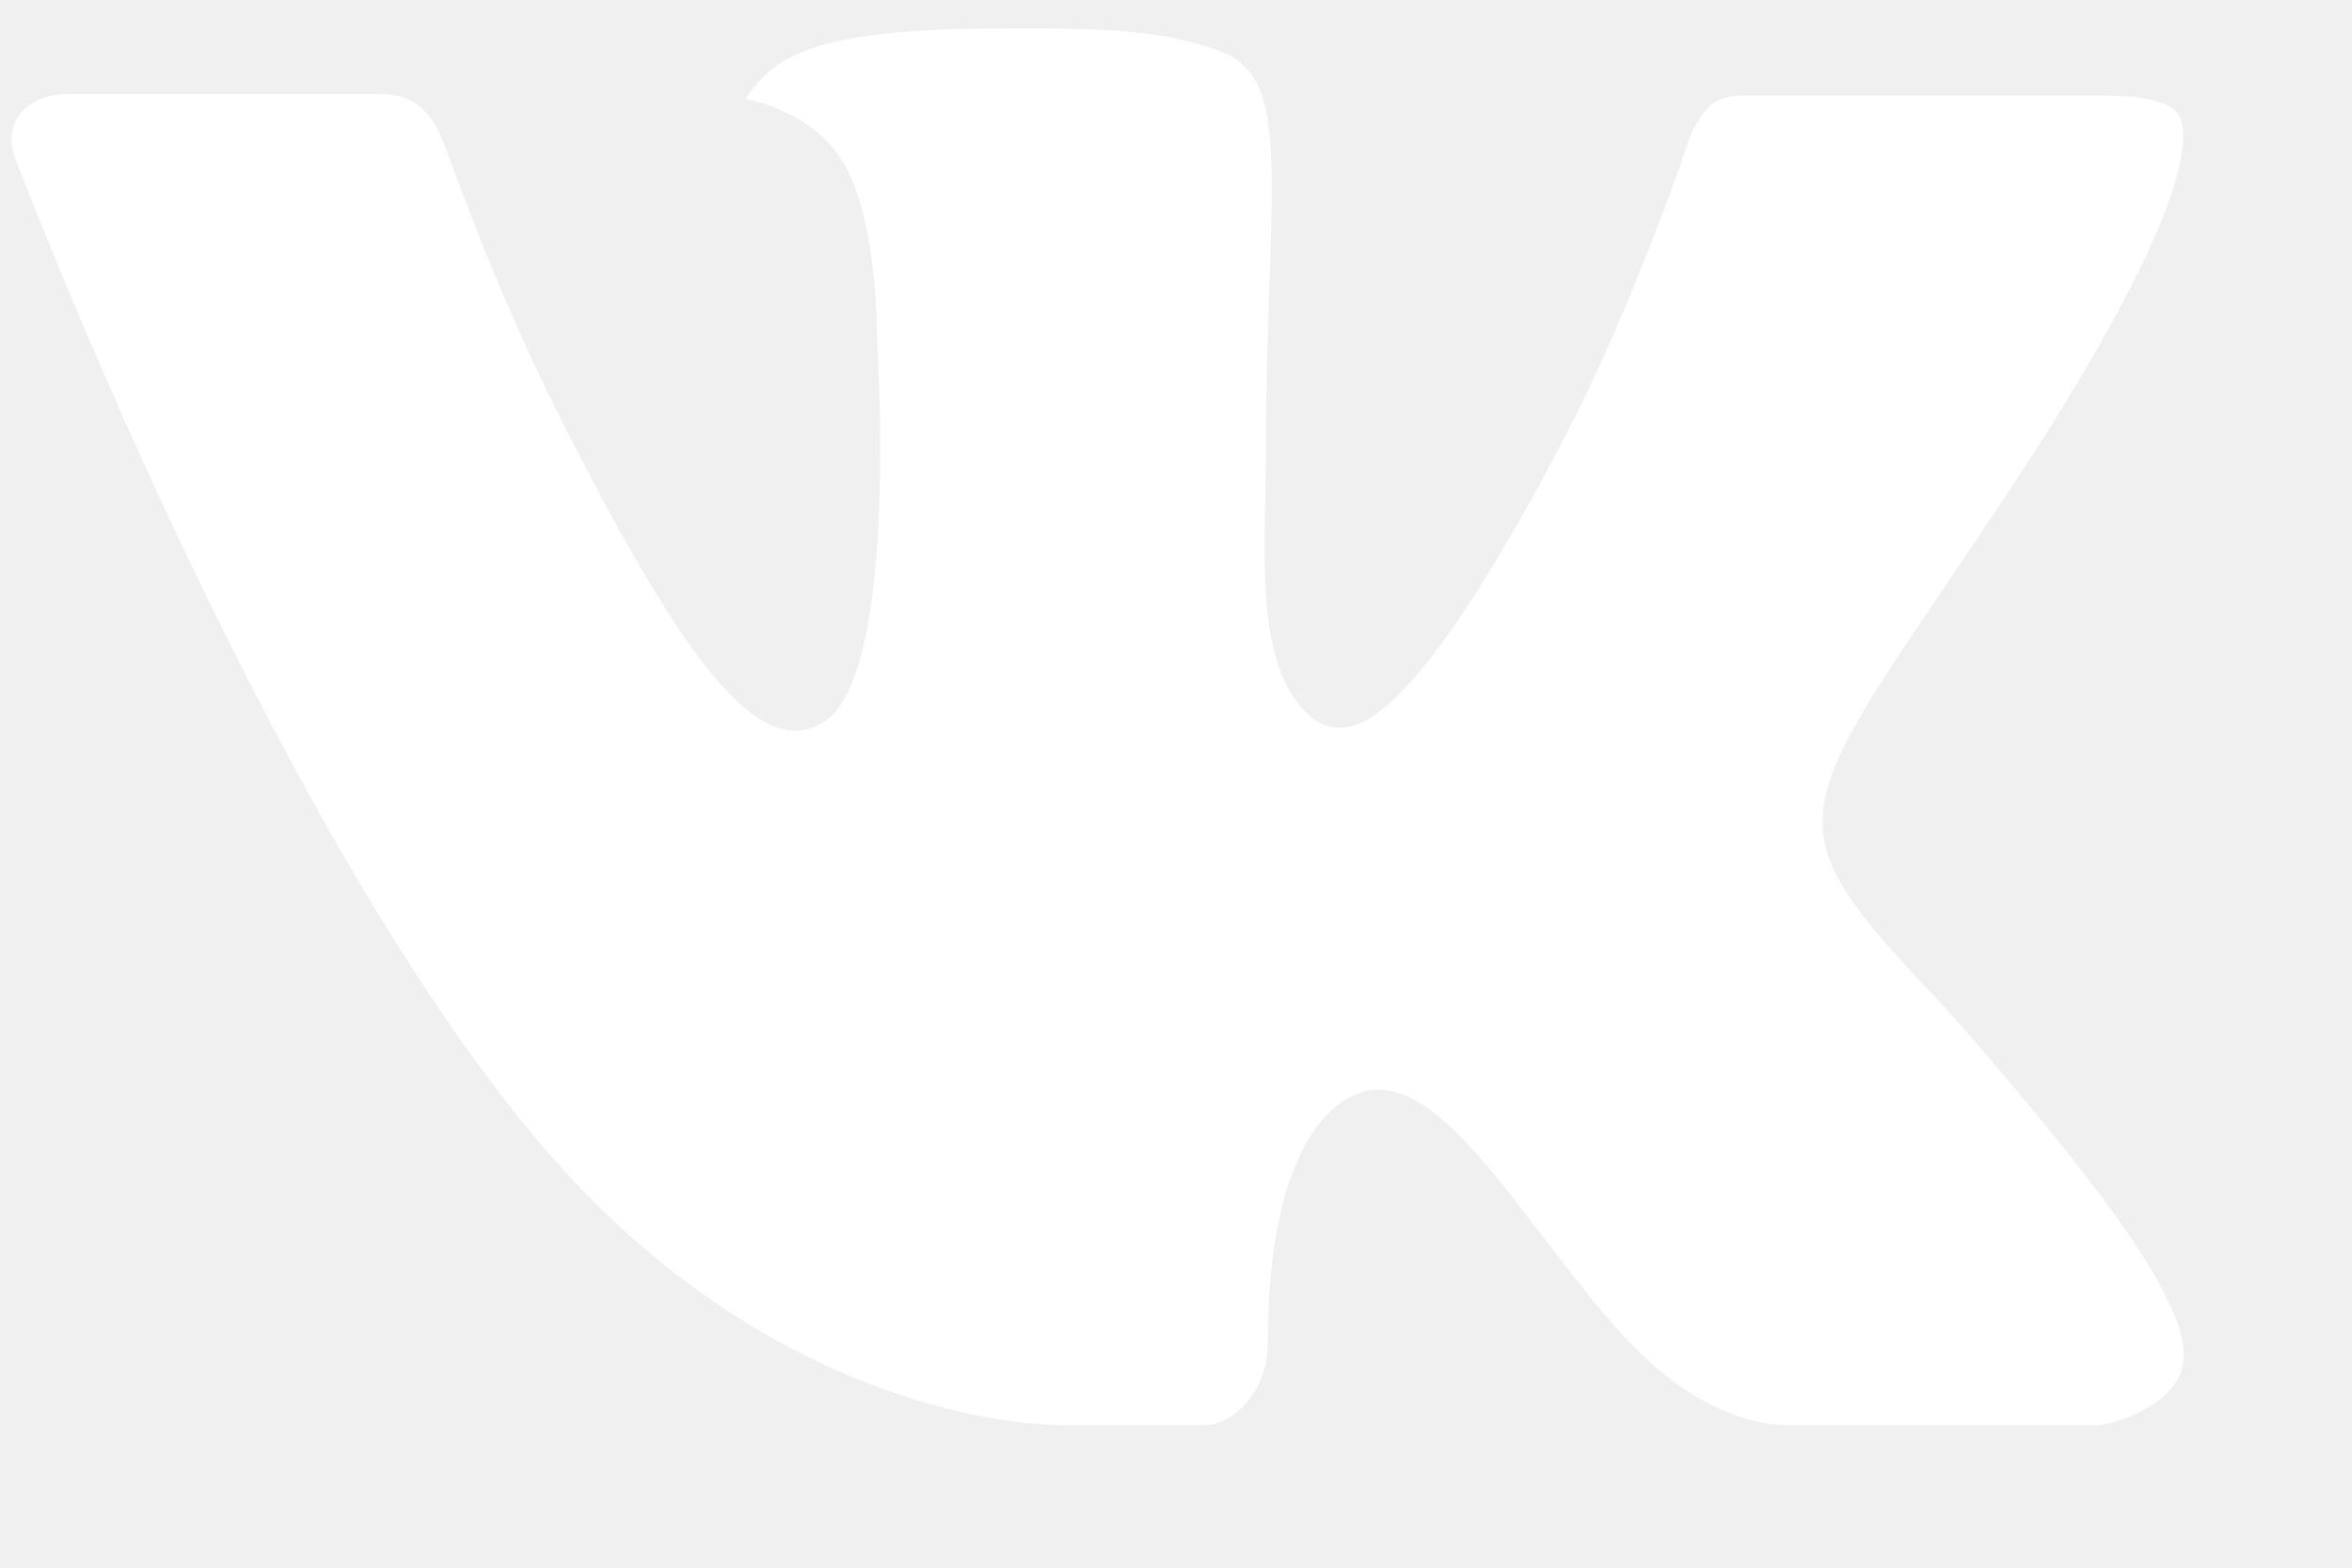
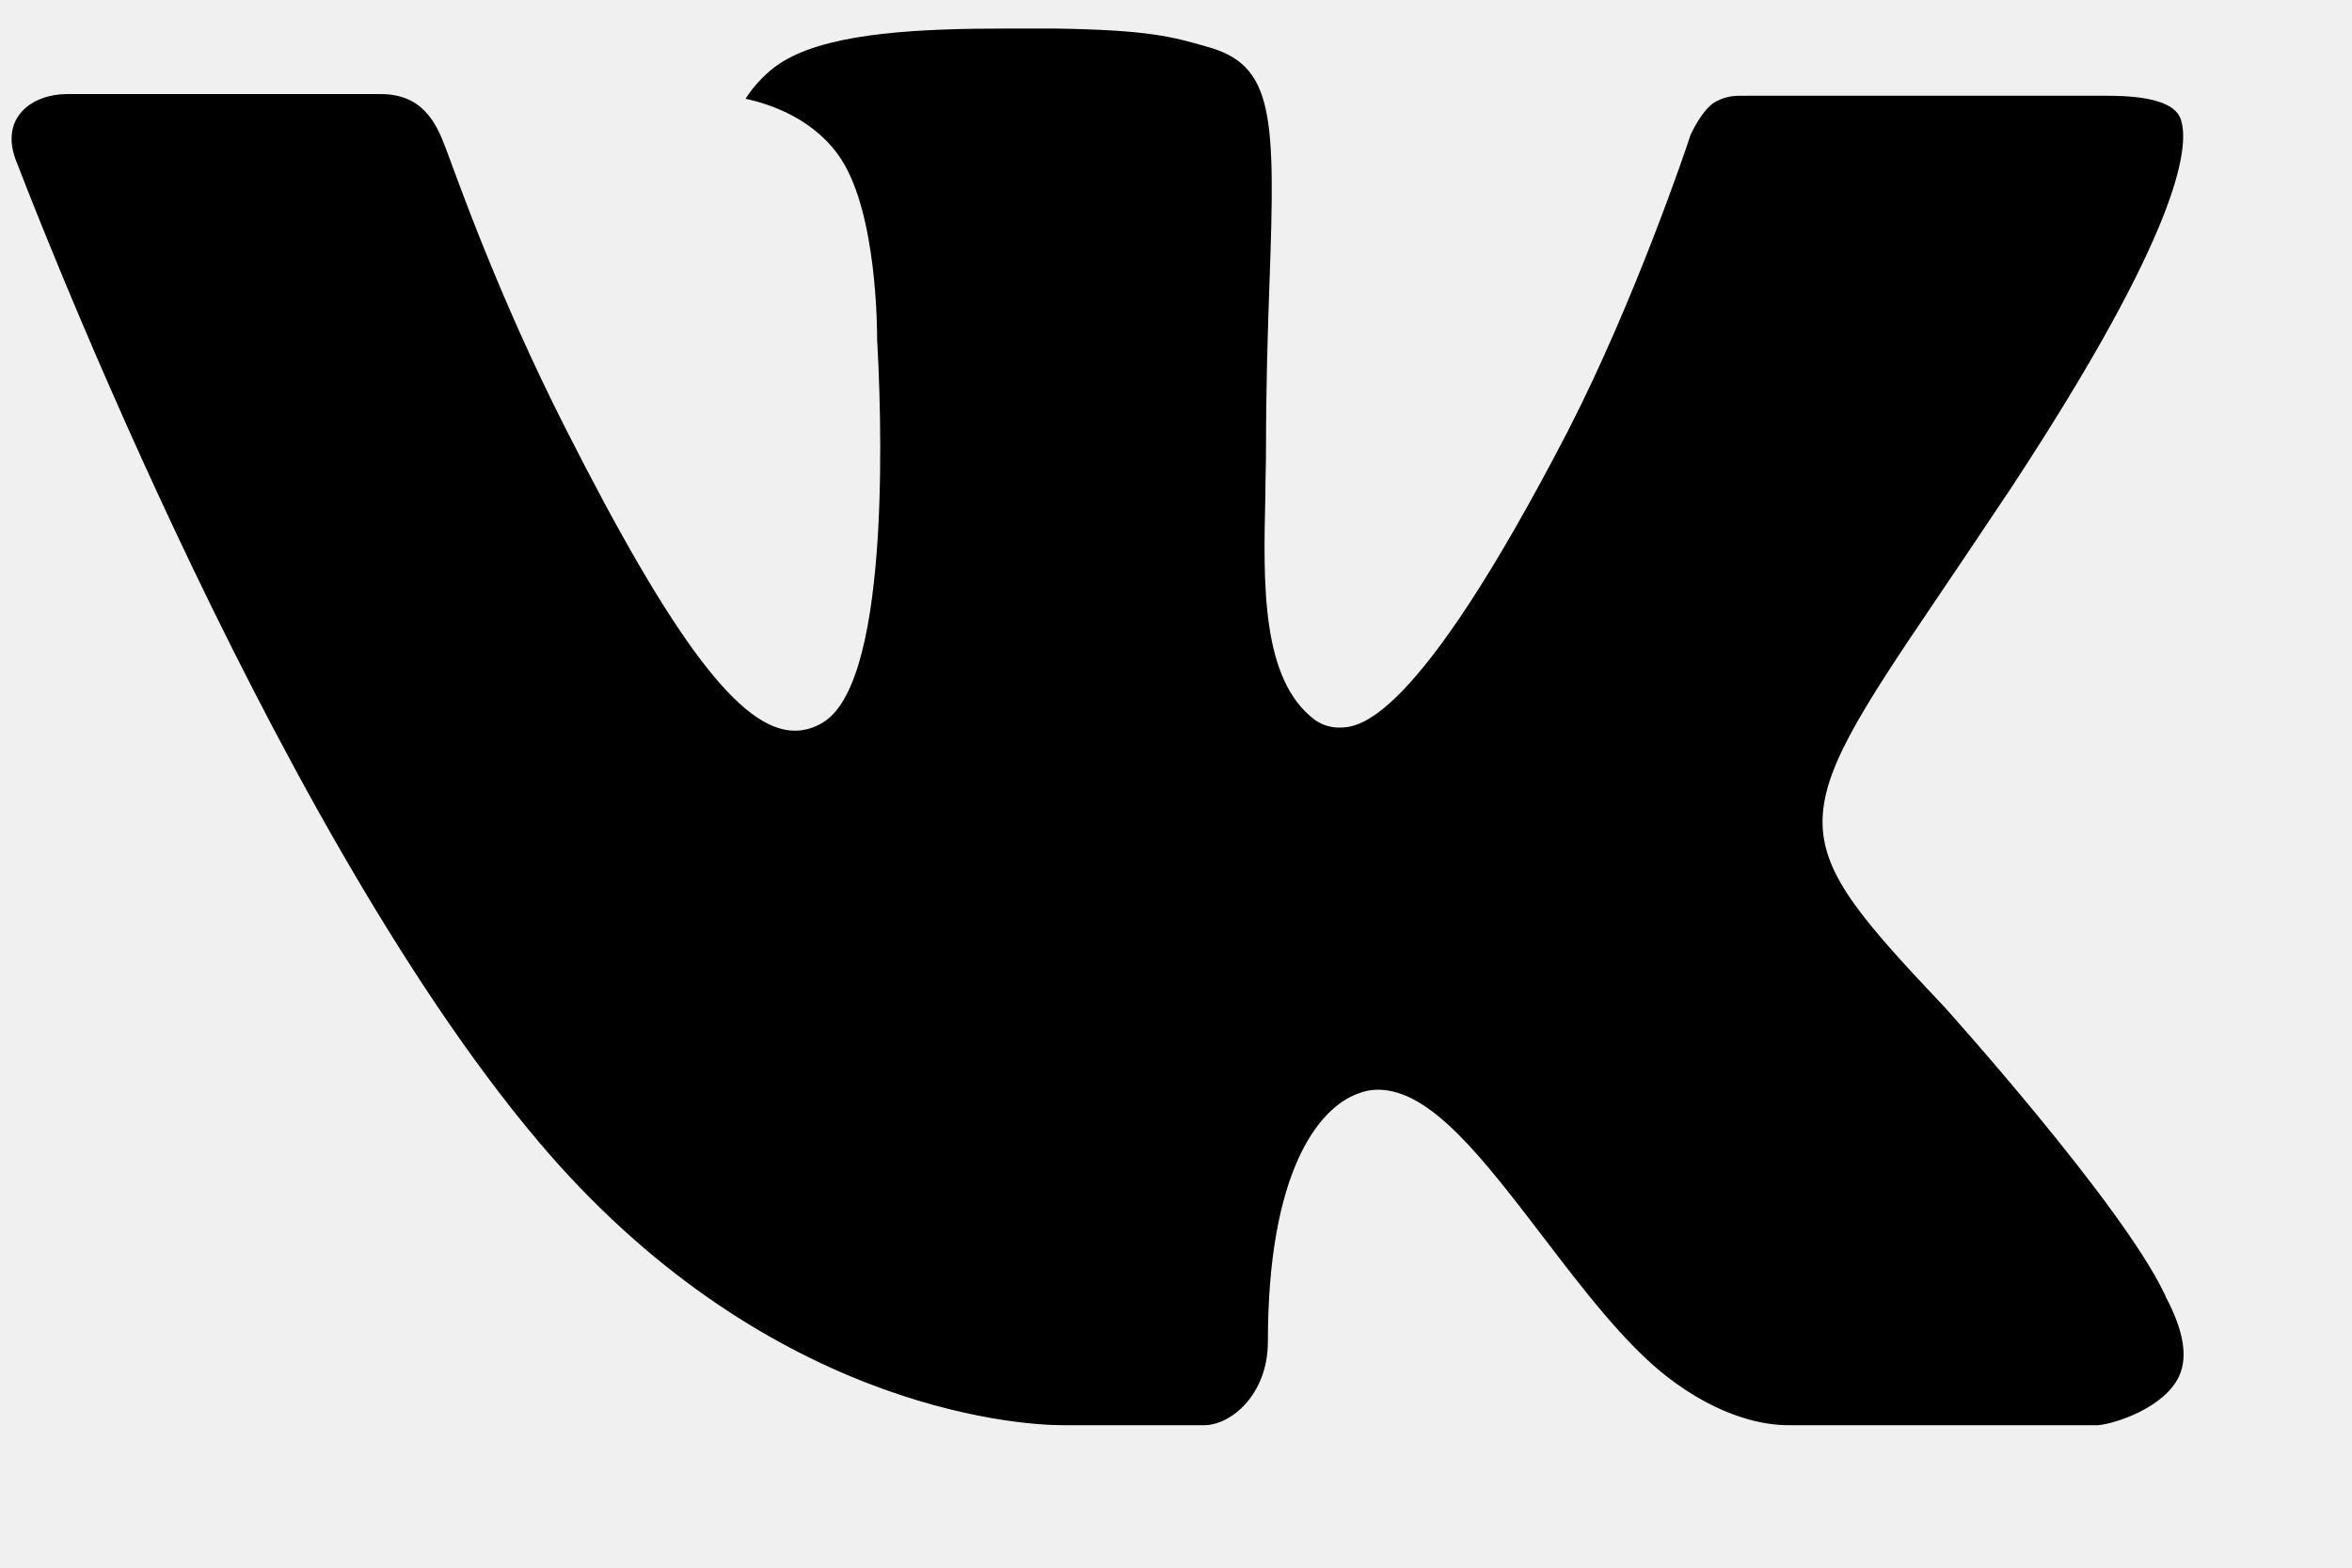
- <svg xmlns="http://www.w3.org/2000/svg" width="15" height="10" viewBox="0 0 15 10" fill="none">
-   <path fill-rule="evenodd" clip-rule="evenodd" d="M12.404 6.427C12.404 6.427 13.524 7.671 13.801 8.247C13.806 8.255 13.81 8.265 13.813 8.274C13.926 8.487 13.954 8.654 13.898 8.777C13.805 8.98 13.488 9.082 13.381 9.091H11.402C11.264 9.091 10.977 9.05 10.628 8.779C10.361 8.57 10.096 8.224 9.839 7.887C9.455 7.386 9.124 6.951 8.788 6.951C8.745 6.951 8.703 6.959 8.663 6.975C8.409 7.065 8.086 7.473 8.086 8.558C8.086 8.898 7.848 9.091 7.681 9.091H6.774C6.465 9.091 4.857 8.969 3.431 7.278C1.684 5.207 0.114 1.052 0.099 1.016C0.001 0.747 0.206 0.6 0.428 0.6H2.427C2.695 0.6 2.782 0.783 2.843 0.946C2.914 1.134 3.176 1.885 3.605 2.729C4.3 4.102 4.728 4.661 5.069 4.661C5.133 4.661 5.196 4.642 5.252 4.606C5.698 4.33 5.615 2.538 5.594 2.169C5.594 2.097 5.593 1.369 5.365 1.016C5.201 0.764 4.923 0.666 4.755 0.63C4.8 0.557 4.895 0.444 5.018 0.378C5.323 0.207 5.875 0.182 6.423 0.182H6.727C7.321 0.191 7.475 0.234 7.691 0.296C8.126 0.412 8.135 0.73 8.096 1.81C8.085 2.118 8.074 2.466 8.074 2.875C8.074 2.962 8.07 3.059 8.07 3.158C8.057 3.712 8.04 4.336 8.387 4.593C8.432 4.624 8.485 4.641 8.538 4.641C8.658 4.641 9.019 4.641 9.998 2.752C10.427 1.917 10.759 0.933 10.782 0.859C10.802 0.818 10.86 0.702 10.931 0.655C10.981 0.625 11.037 0.61 11.094 0.611H13.445C13.702 0.611 13.876 0.655 13.909 0.764C13.966 0.941 13.898 1.481 12.825 3.114C12.644 3.386 12.485 3.621 12.346 3.827C11.373 5.264 11.373 5.336 12.404 6.427Z" fill="white" />
+ <svg xmlns="http://www.w3.org/2000/svg" width="15" height="10" viewBox="0 0 15 10" fill="currentColor">
+   <path fill-rule="evenodd" clip-rule="evenodd" d="M12.404 6.427C12.404 6.427 13.524 7.671 13.801 8.247C13.806 8.255 13.81 8.265 13.813 8.274C13.926 8.487 13.954 8.654 13.898 8.777C13.805 8.98 13.488 9.082 13.381 9.091H11.402C11.264 9.091 10.977 9.05 10.628 8.779C10.361 8.57 10.096 8.224 9.839 7.887C9.455 7.386 9.124 6.951 8.788 6.951C8.745 6.951 8.703 6.959 8.663 6.975C8.409 7.065 8.086 7.473 8.086 8.558C8.086 8.898 7.848 9.091 7.681 9.091H6.774C6.465 9.091 4.857 8.969 3.431 7.278C1.684 5.207 0.114 1.052 0.099 1.016C0.001 0.747 0.206 0.6 0.428 0.6H2.427C2.695 0.6 2.782 0.783 2.843 0.946C2.914 1.134 3.176 1.885 3.605 2.729C4.3 4.102 4.728 4.661 5.069 4.661C5.133 4.661 5.196 4.642 5.252 4.606C5.698 4.33 5.615 2.538 5.594 2.169C5.594 2.097 5.593 1.369 5.365 1.016C5.201 0.764 4.923 0.666 4.755 0.63C4.8 0.557 4.895 0.444 5.018 0.378C5.323 0.207 5.875 0.182 6.423 0.182H6.727C7.321 0.191 7.475 0.234 7.691 0.296C8.126 0.412 8.135 0.73 8.096 1.81C8.085 2.118 8.074 2.466 8.074 2.875C8.074 2.962 8.07 3.059 8.07 3.158C8.057 3.712 8.04 4.336 8.387 4.593C8.432 4.624 8.485 4.641 8.538 4.641C8.658 4.641 9.019 4.641 9.998 2.752C10.427 1.917 10.759 0.933 10.782 0.859C10.802 0.818 10.86 0.702 10.931 0.655C10.981 0.625 11.037 0.61 11.094 0.611H13.445C13.702 0.611 13.876 0.655 13.909 0.764C13.966 0.941 13.898 1.481 12.825 3.114C12.644 3.386 12.485 3.621 12.346 3.827C11.373 5.264 11.373 5.336 12.404 6.427Z" fill="currentColor" />
</svg>
